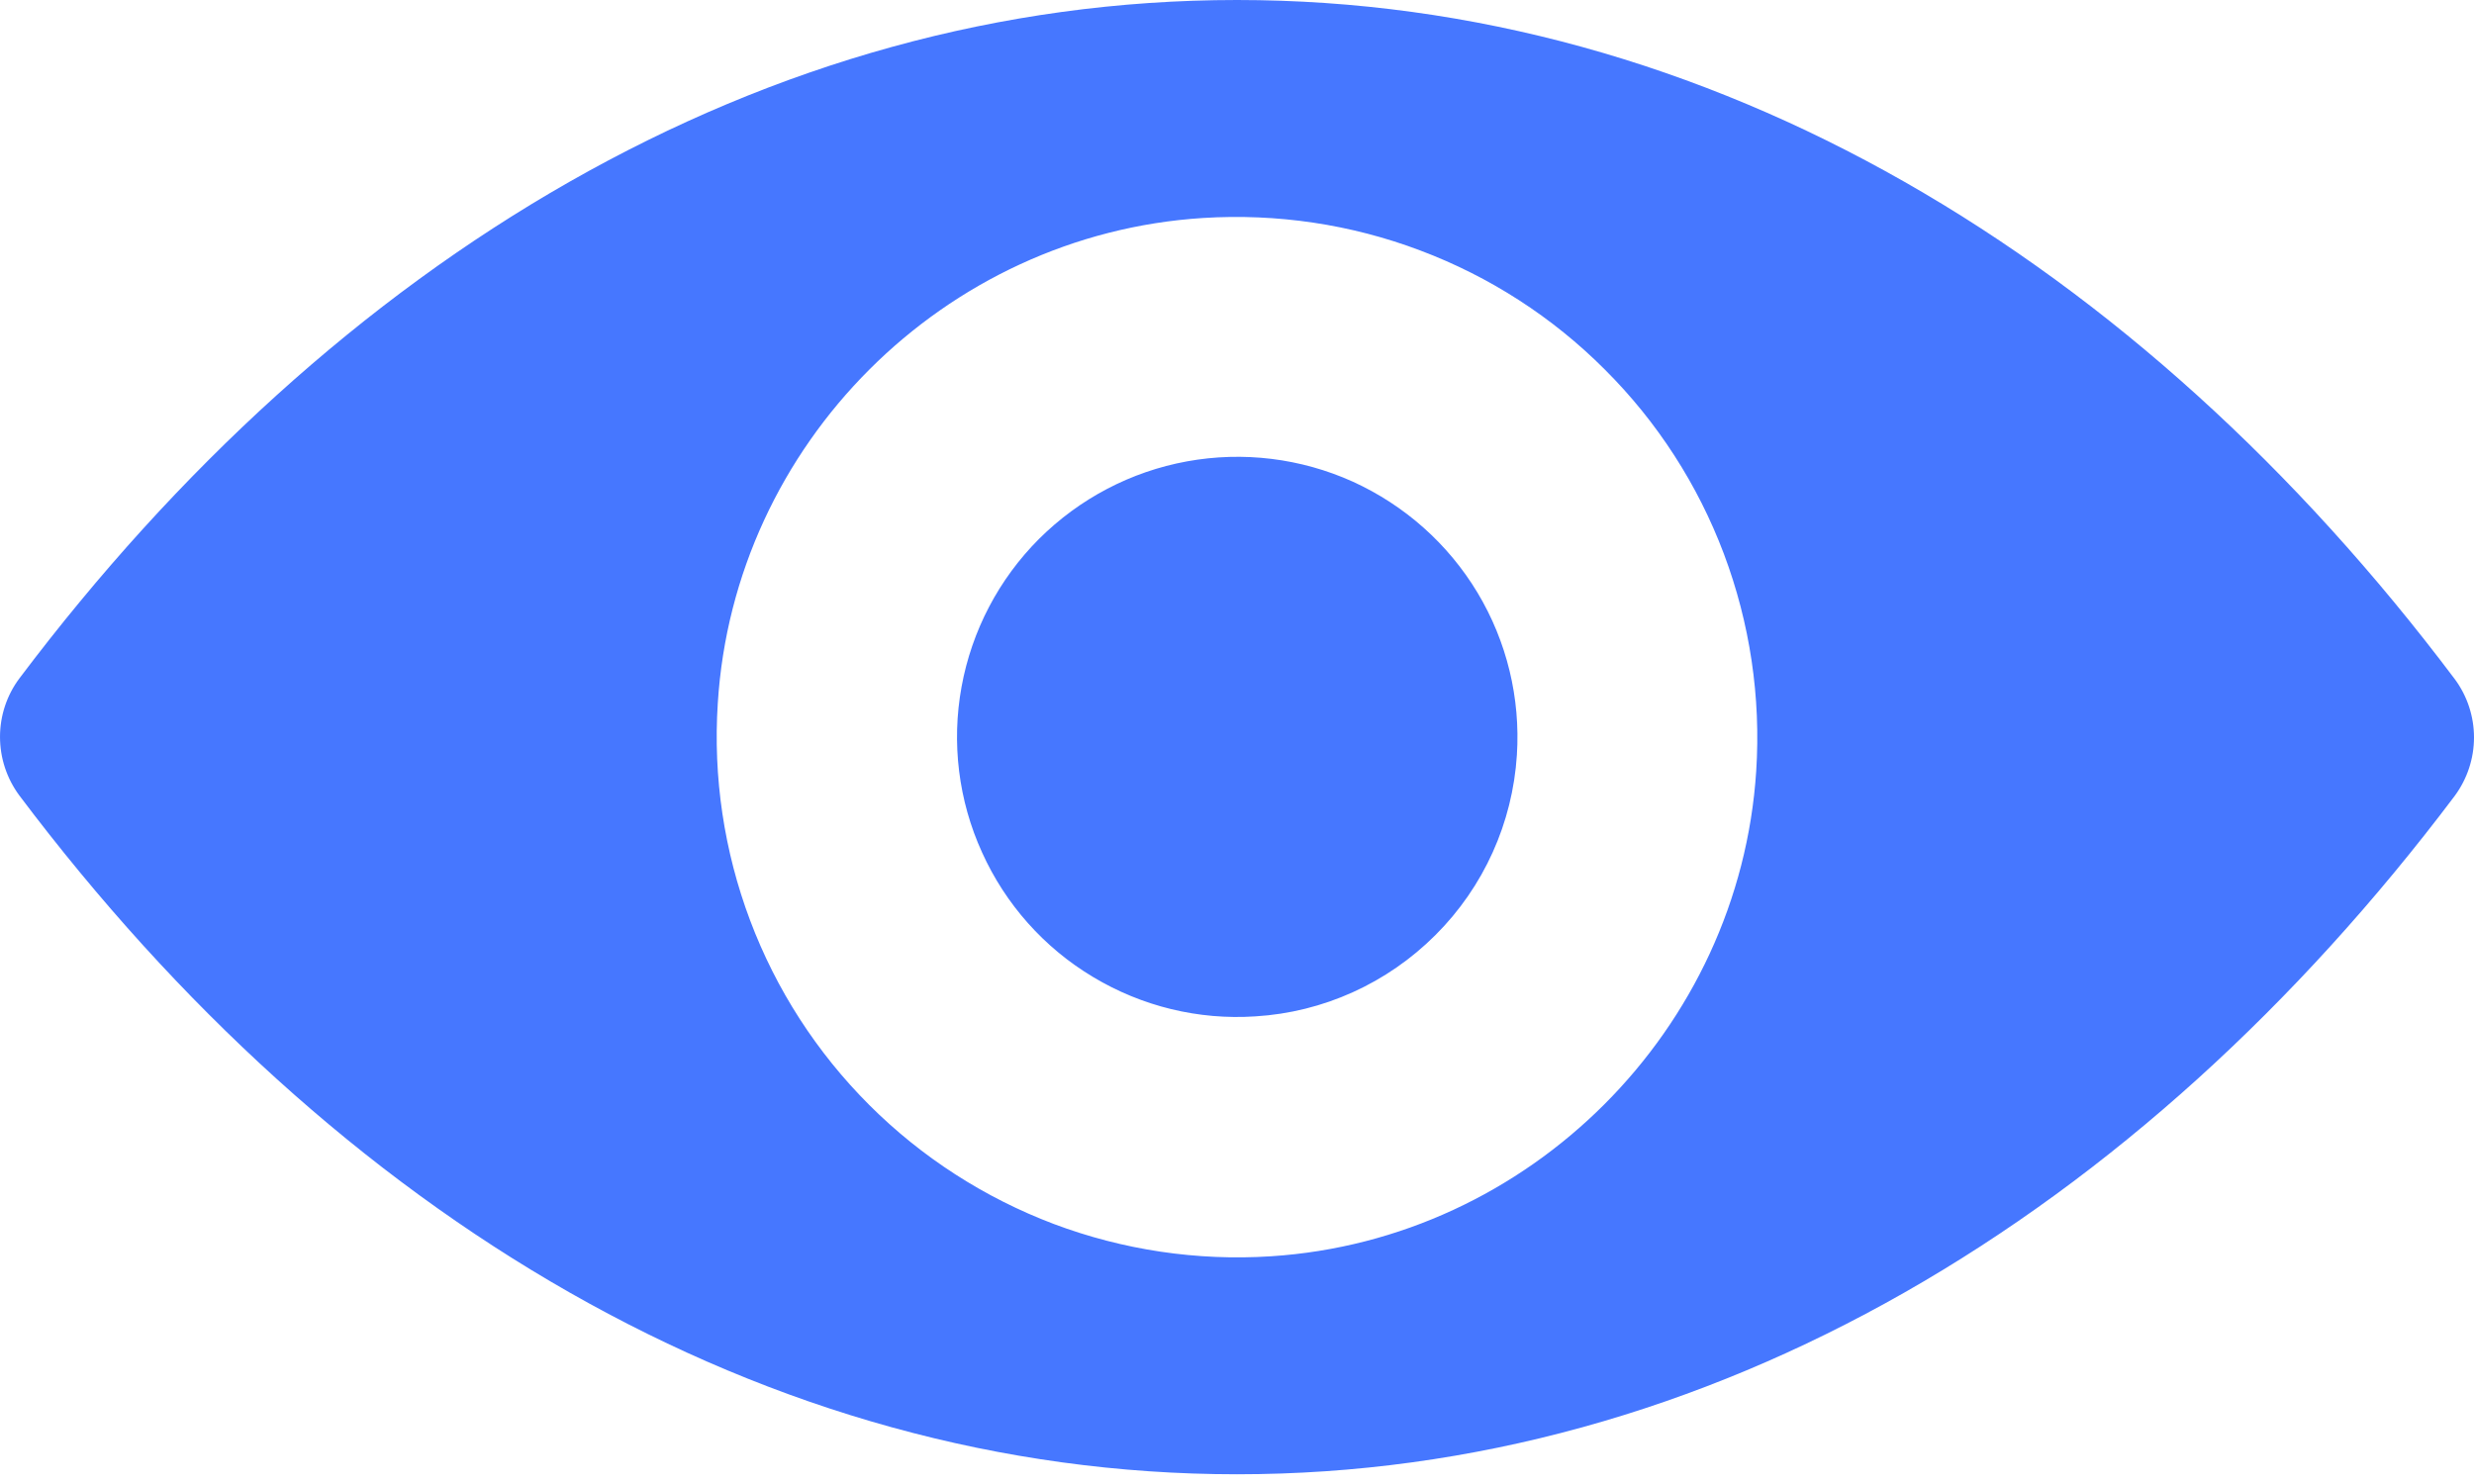
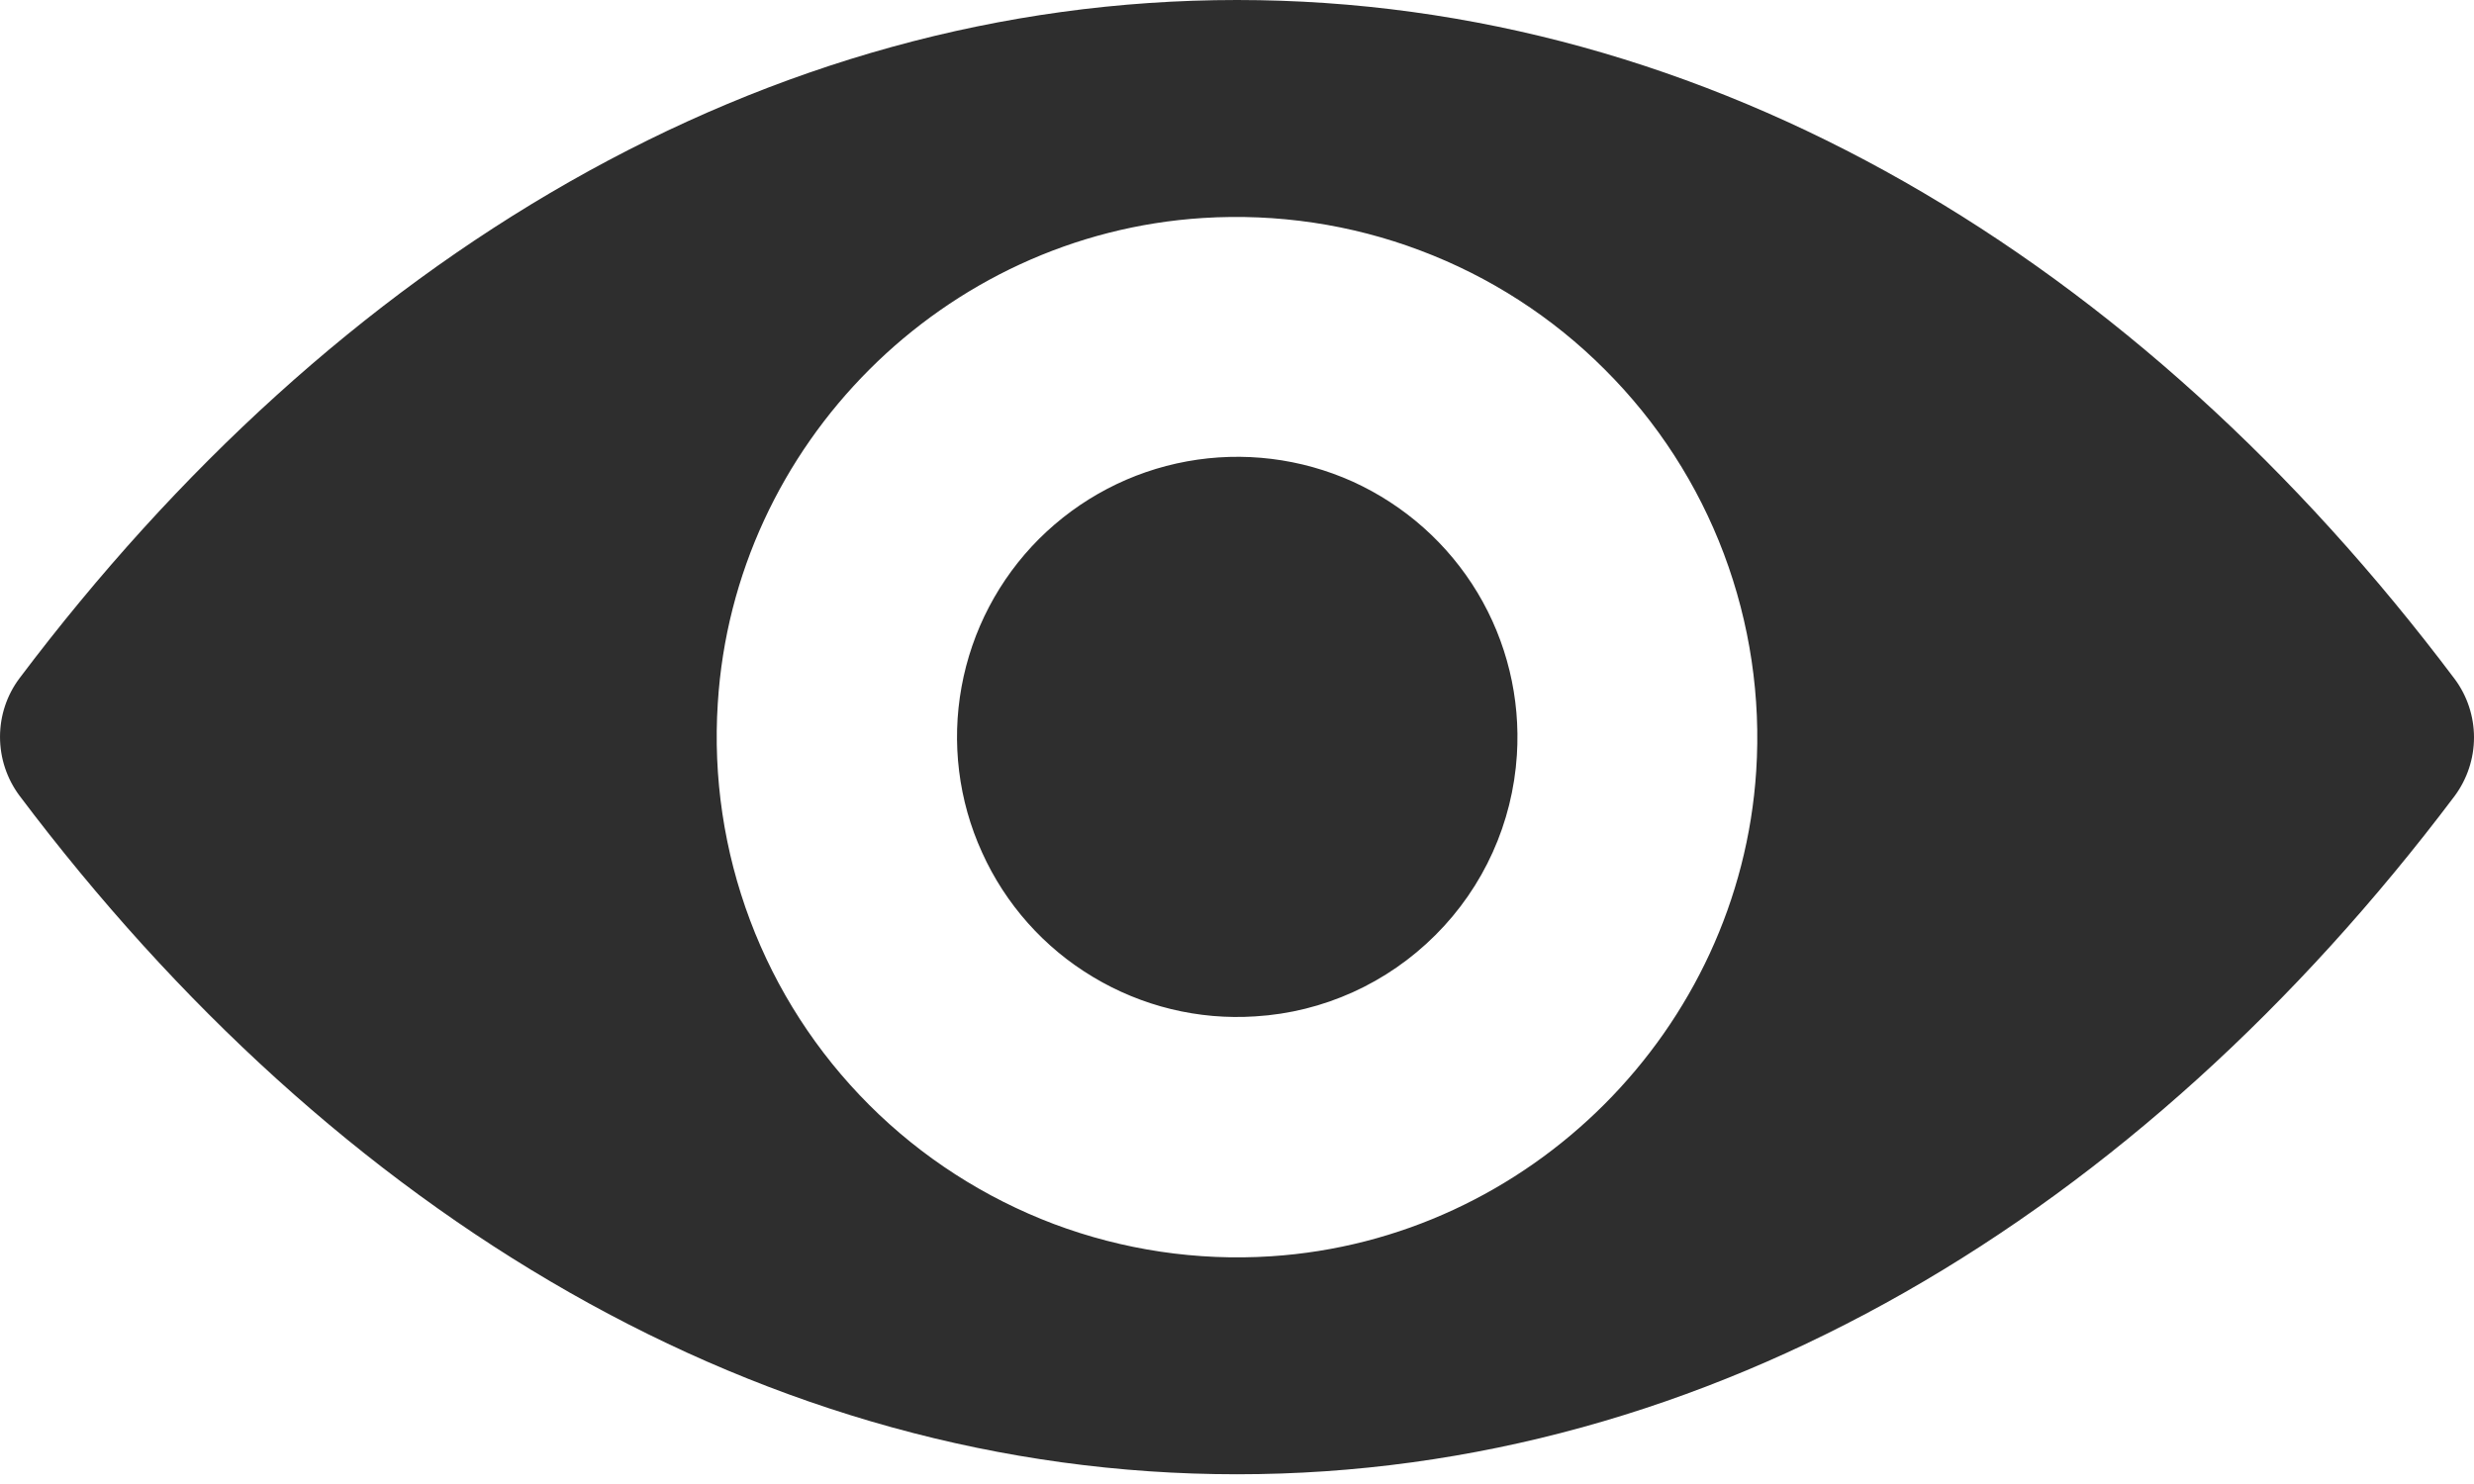
<svg xmlns="http://www.w3.org/2000/svg" width="15" height="9" viewBox="0 0 15 9" fill="none">
-   <path d="M7.5 0C4.634 0 2.035 1.568 0.117 4.115C0.041 4.217 6.10352e-05 4.341 6.10352e-05 4.469C6.10352e-05 4.597 0.041 4.721 0.117 4.824C2.035 7.373 4.634 8.941 7.5 8.941C10.366 8.941 12.965 7.373 14.883 4.827C14.959 4.724 15 4.6 15 4.472C15 4.345 14.959 4.22 14.883 4.118C12.965 1.568 10.366 0 7.5 0ZM7.706 7.619C7.258 7.648 6.809 7.581 6.389 7.423C5.969 7.264 5.587 7.018 5.27 6.701C4.952 6.383 4.706 6.002 4.548 5.582C4.39 5.162 4.323 4.713 4.352 4.265C4.45 2.694 5.723 1.421 7.294 1.322C7.742 1.294 8.191 1.36 8.611 1.519C9.031 1.677 9.413 1.923 9.73 2.241C10.048 2.558 10.294 2.939 10.452 3.359C10.61 3.779 10.677 4.228 10.648 4.676C10.547 6.244 9.274 7.518 7.706 7.619ZM7.611 6.164C7.266 6.187 6.923 6.103 6.627 5.925C6.331 5.748 6.096 5.484 5.954 5.169C5.811 4.855 5.768 4.504 5.83 4.165C5.892 3.825 6.056 3.512 6.3 3.268C6.545 3.024 6.857 2.86 7.197 2.798C7.537 2.736 7.887 2.779 8.202 2.921C8.516 3.064 8.78 3.298 8.958 3.594C9.136 3.89 9.219 4.234 9.197 4.578C9.171 4.99 8.996 5.379 8.703 5.671C8.411 5.963 8.023 6.139 7.611 6.164Z" fill="#4677FF" />
+   <path d="M7.5 0C4.634 0 2.035 1.568 0.117 4.115C0.041 4.217 6.10352e-05 4.341 6.10352e-05 4.469C6.10352e-05 4.597 0.041 4.721 0.117 4.824C2.035 7.373 4.634 8.941 7.5 8.941C10.366 8.941 12.965 7.373 14.883 4.827C14.959 4.724 15 4.6 15 4.472C15 4.345 14.959 4.22 14.883 4.118C12.965 1.568 10.366 0 7.5 0ZM7.706 7.619C7.258 7.648 6.809 7.581 6.389 7.423C5.969 7.264 5.587 7.018 5.27 6.701C4.952 6.383 4.706 6.002 4.548 5.582C4.39 5.162 4.323 4.713 4.352 4.265C4.45 2.694 5.723 1.421 7.294 1.322C7.742 1.294 8.191 1.36 8.611 1.519C9.031 1.677 9.413 1.923 9.73 2.241C10.048 2.558 10.294 2.939 10.452 3.359C10.61 3.779 10.677 4.228 10.648 4.676C10.547 6.244 9.274 7.518 7.706 7.619ZM7.611 6.164C7.266 6.187 6.923 6.103 6.627 5.925C6.331 5.748 6.096 5.484 5.954 5.169C5.811 4.855 5.768 4.504 5.83 4.165C5.892 3.825 6.056 3.512 6.3 3.268C6.545 3.024 6.857 2.86 7.197 2.798C7.537 2.736 7.887 2.779 8.202 2.921C8.516 3.064 8.78 3.298 8.958 3.594C9.136 3.89 9.219 4.234 9.197 4.578C9.171 4.99 8.996 5.379 8.703 5.671C8.411 5.963 8.023 6.139 7.611 6.164Z" fill="#2e2e2e" />
</svg>
